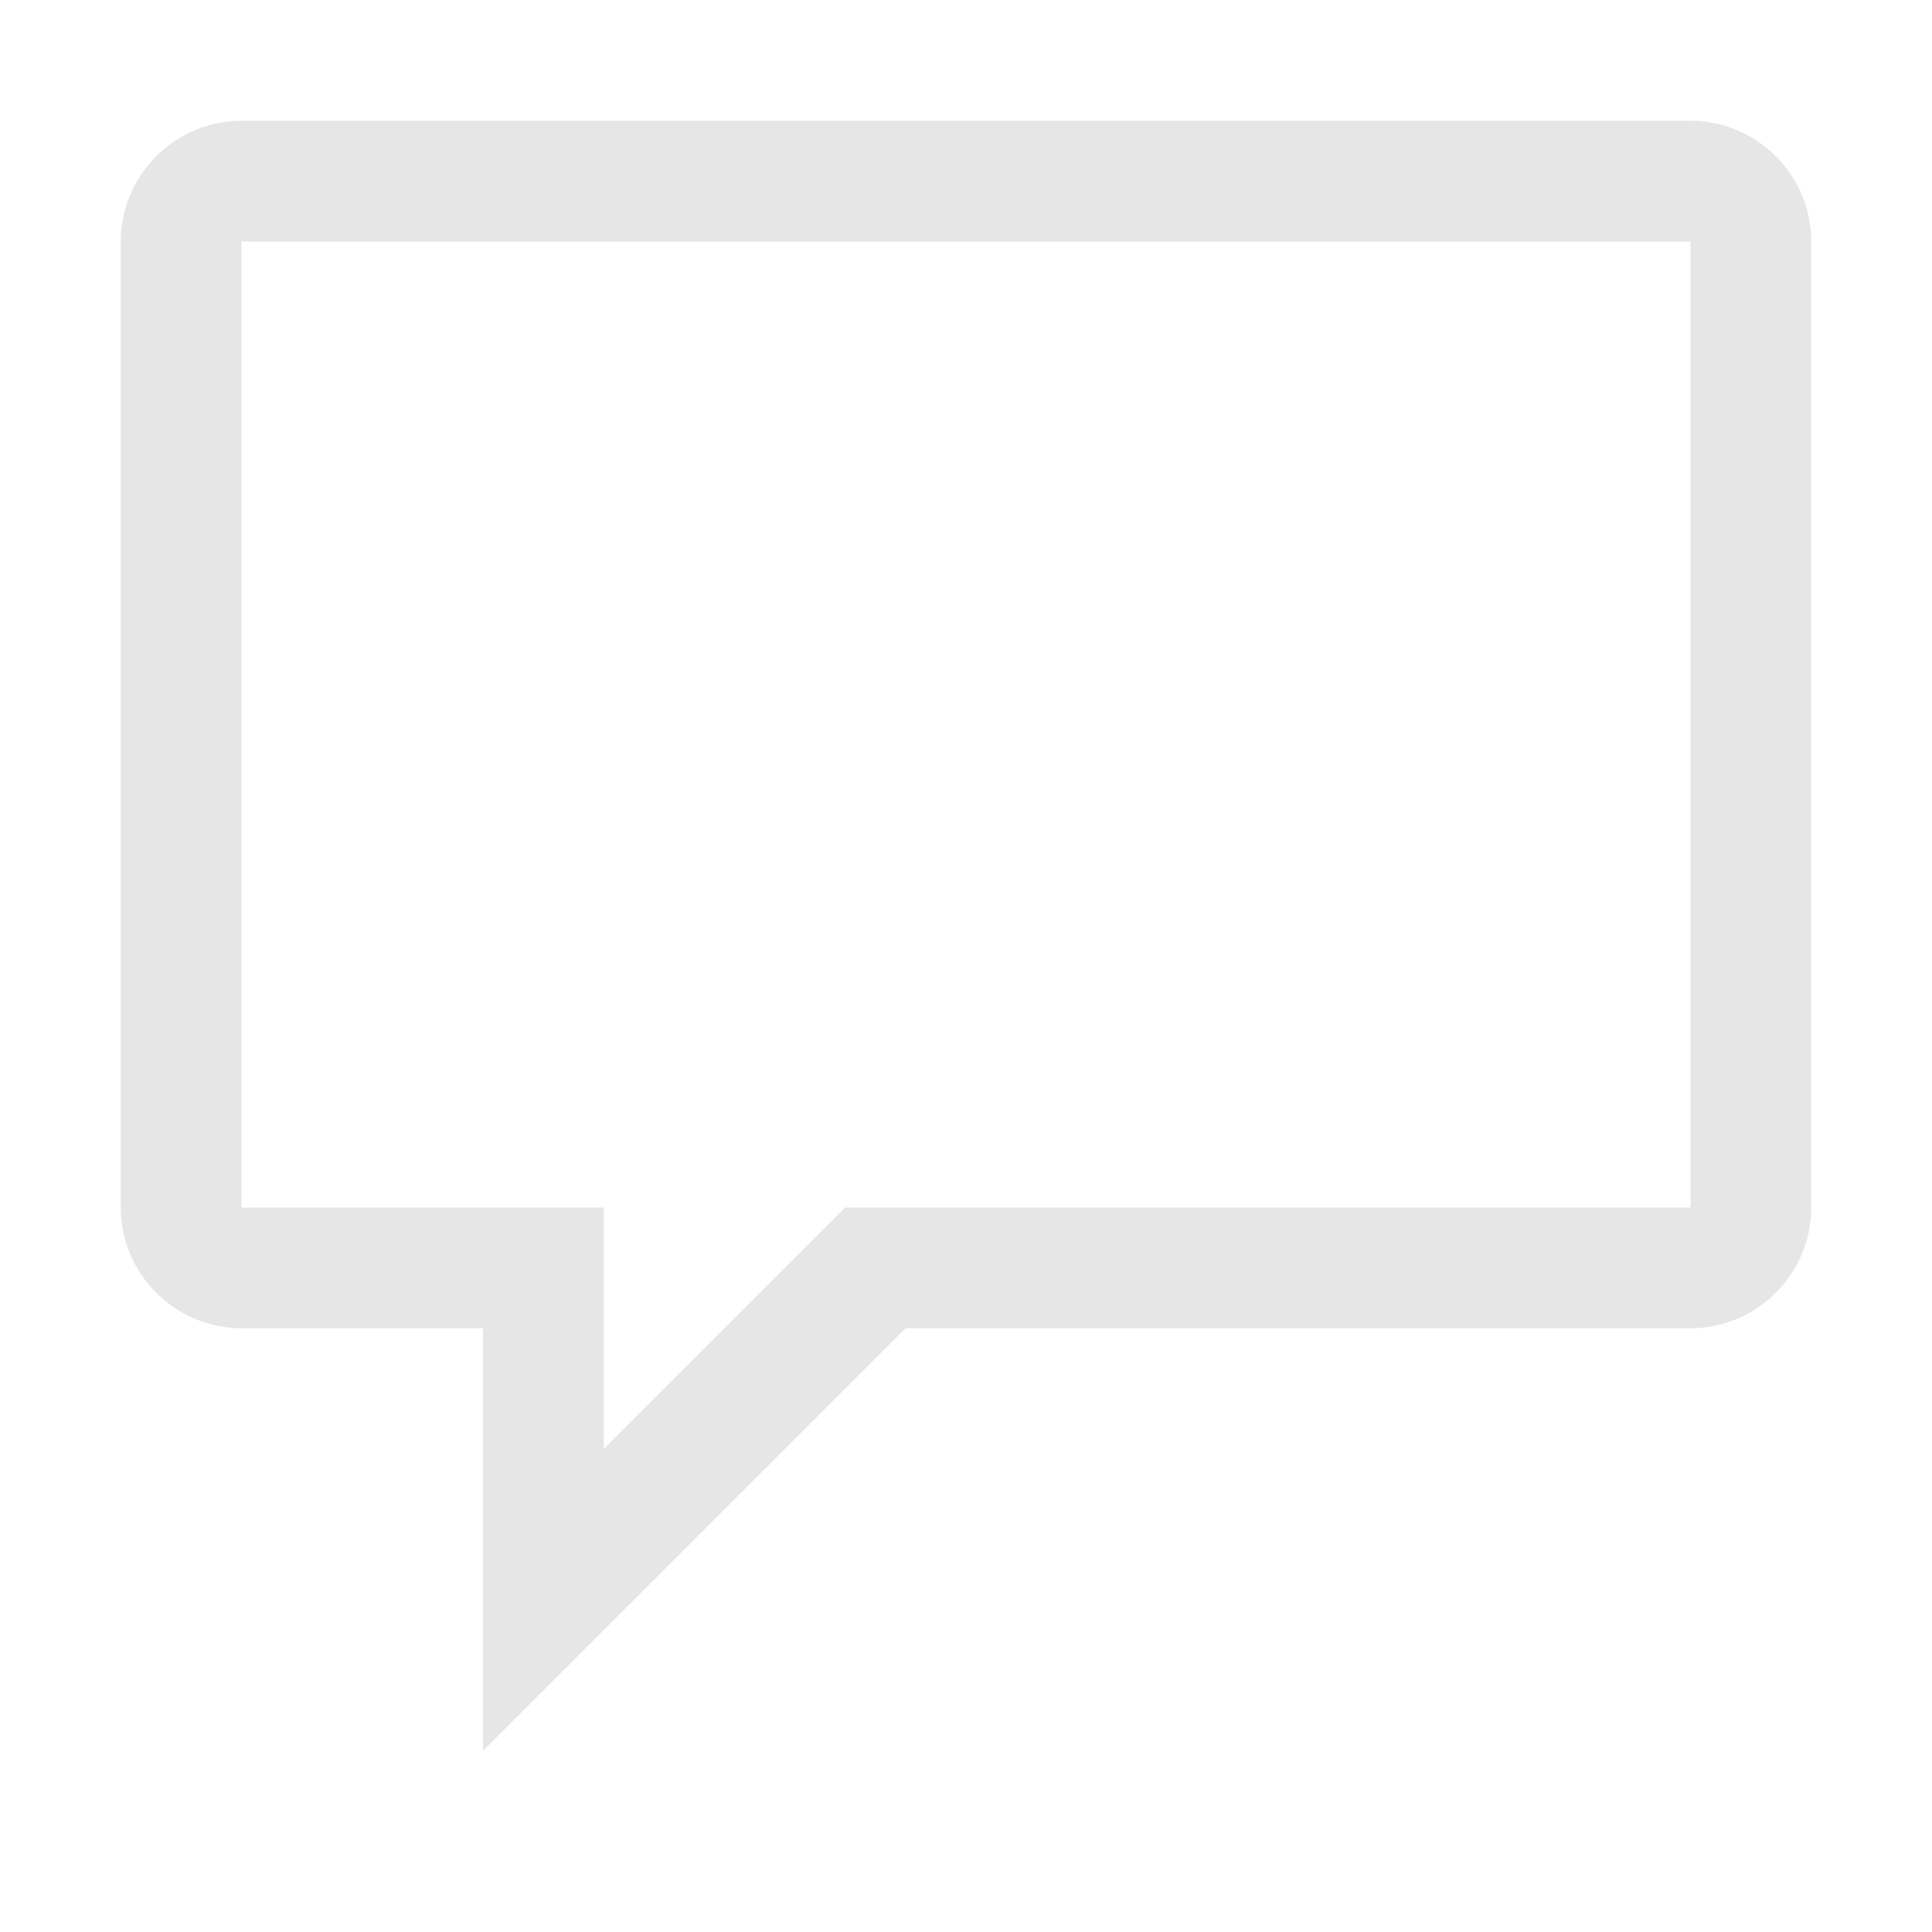
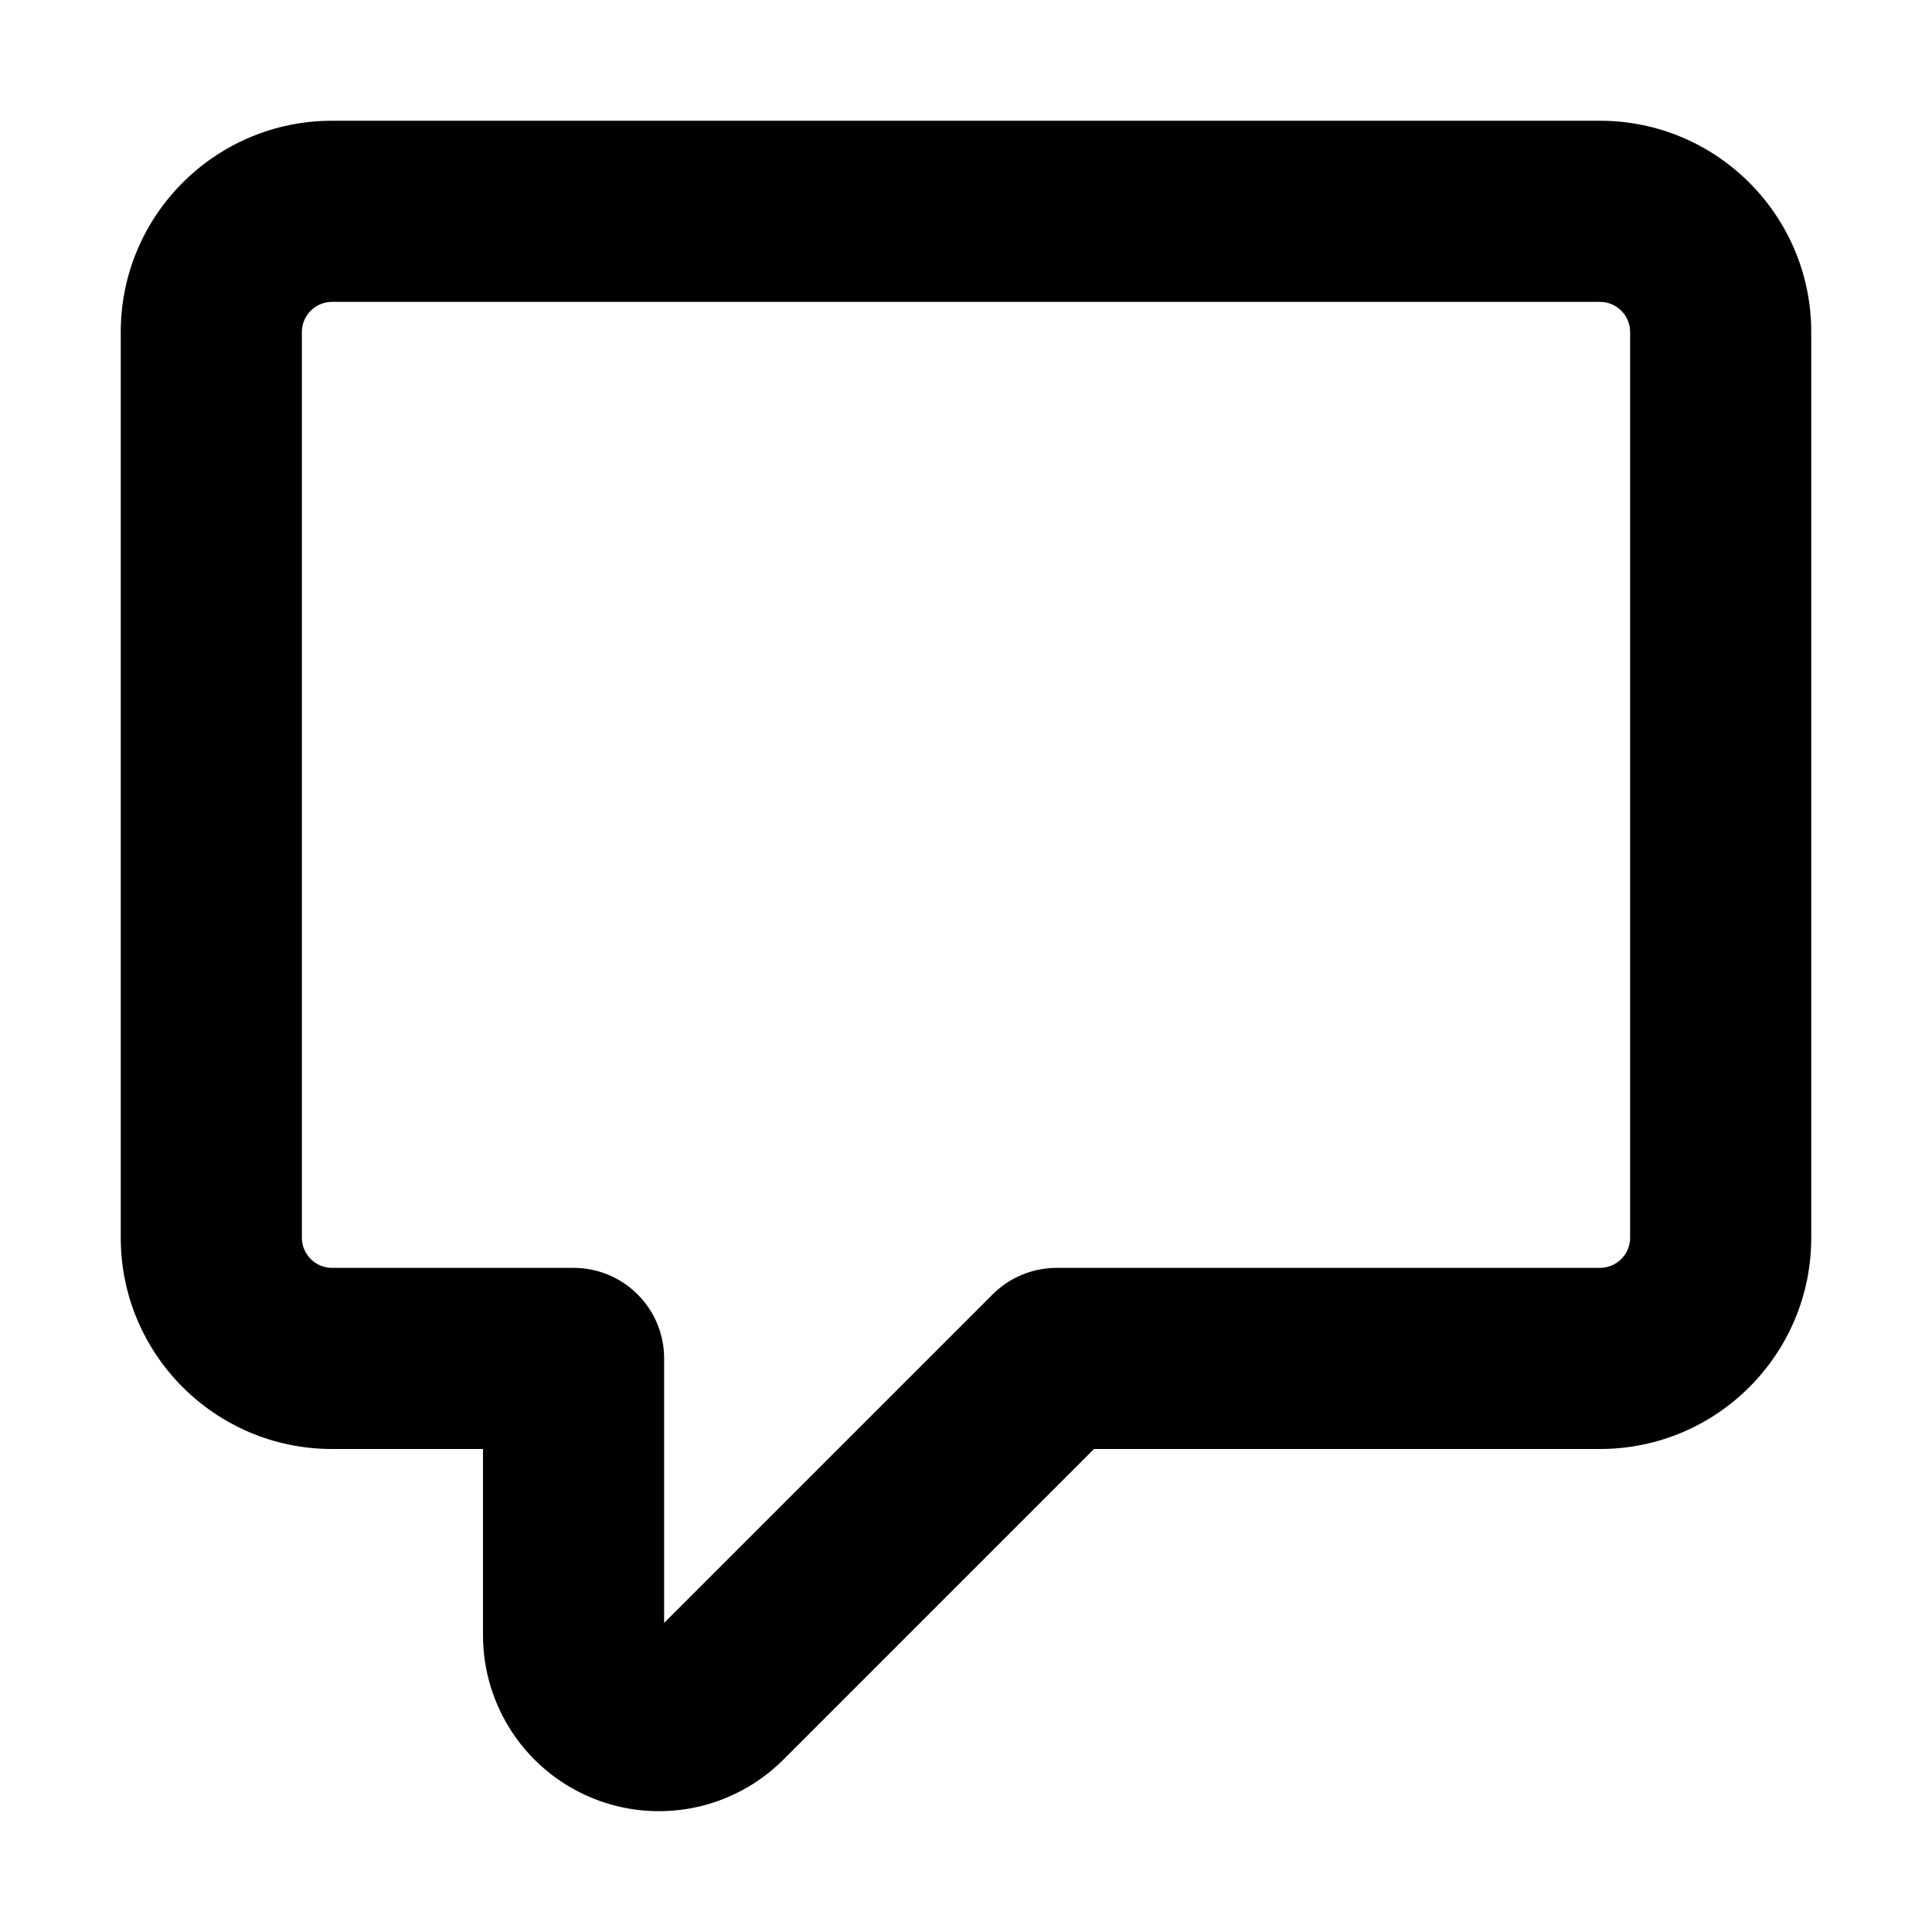
- <svg xmlns="http://www.w3.org/2000/svg" width="16" height="16" viewBox="0 0 16 16" fill="#e6e6e6">
-   <path fill-rule="evenodd" d="M14 1H2c-.55 0-1 .45-1 1v8c0 .55.45 1 1 1h2v3.5L7.5 11H14c.55 0 1-.45 1-1V2c0-.55-.45-1-1-1zm0 9H7l-2 2v-2H2V2h12v8z" />
+ <svg xmlns="http://www.w3.org/2000/svg" width="16" height="16" viewBox="0 0 16 16">
+   <path fill-rule="evenodd" d="M2.75 2.5a.25.25 0 00-.25.25v7.5c0 .138.112.25.25.25h2a.75.75 0 01.75.75v2.19l2.72-2.72a.75.75 0 01.53-.22h4.5a.25.25 0 00.25-.25v-7.5a.25.25 0 00-.25-.25H2.75zM1 2.75C1 1.784 1.784 1 2.75 1h10.5c.966 0 1.75.784 1.75 1.75v7.5A1.75 1.75 0 0113.25 12H9.06l-2.573 2.573A1.457 1.457 0 014 13.543V12H2.75A1.75 1.75 0 011 10.25v-7.5z" />
</svg>
